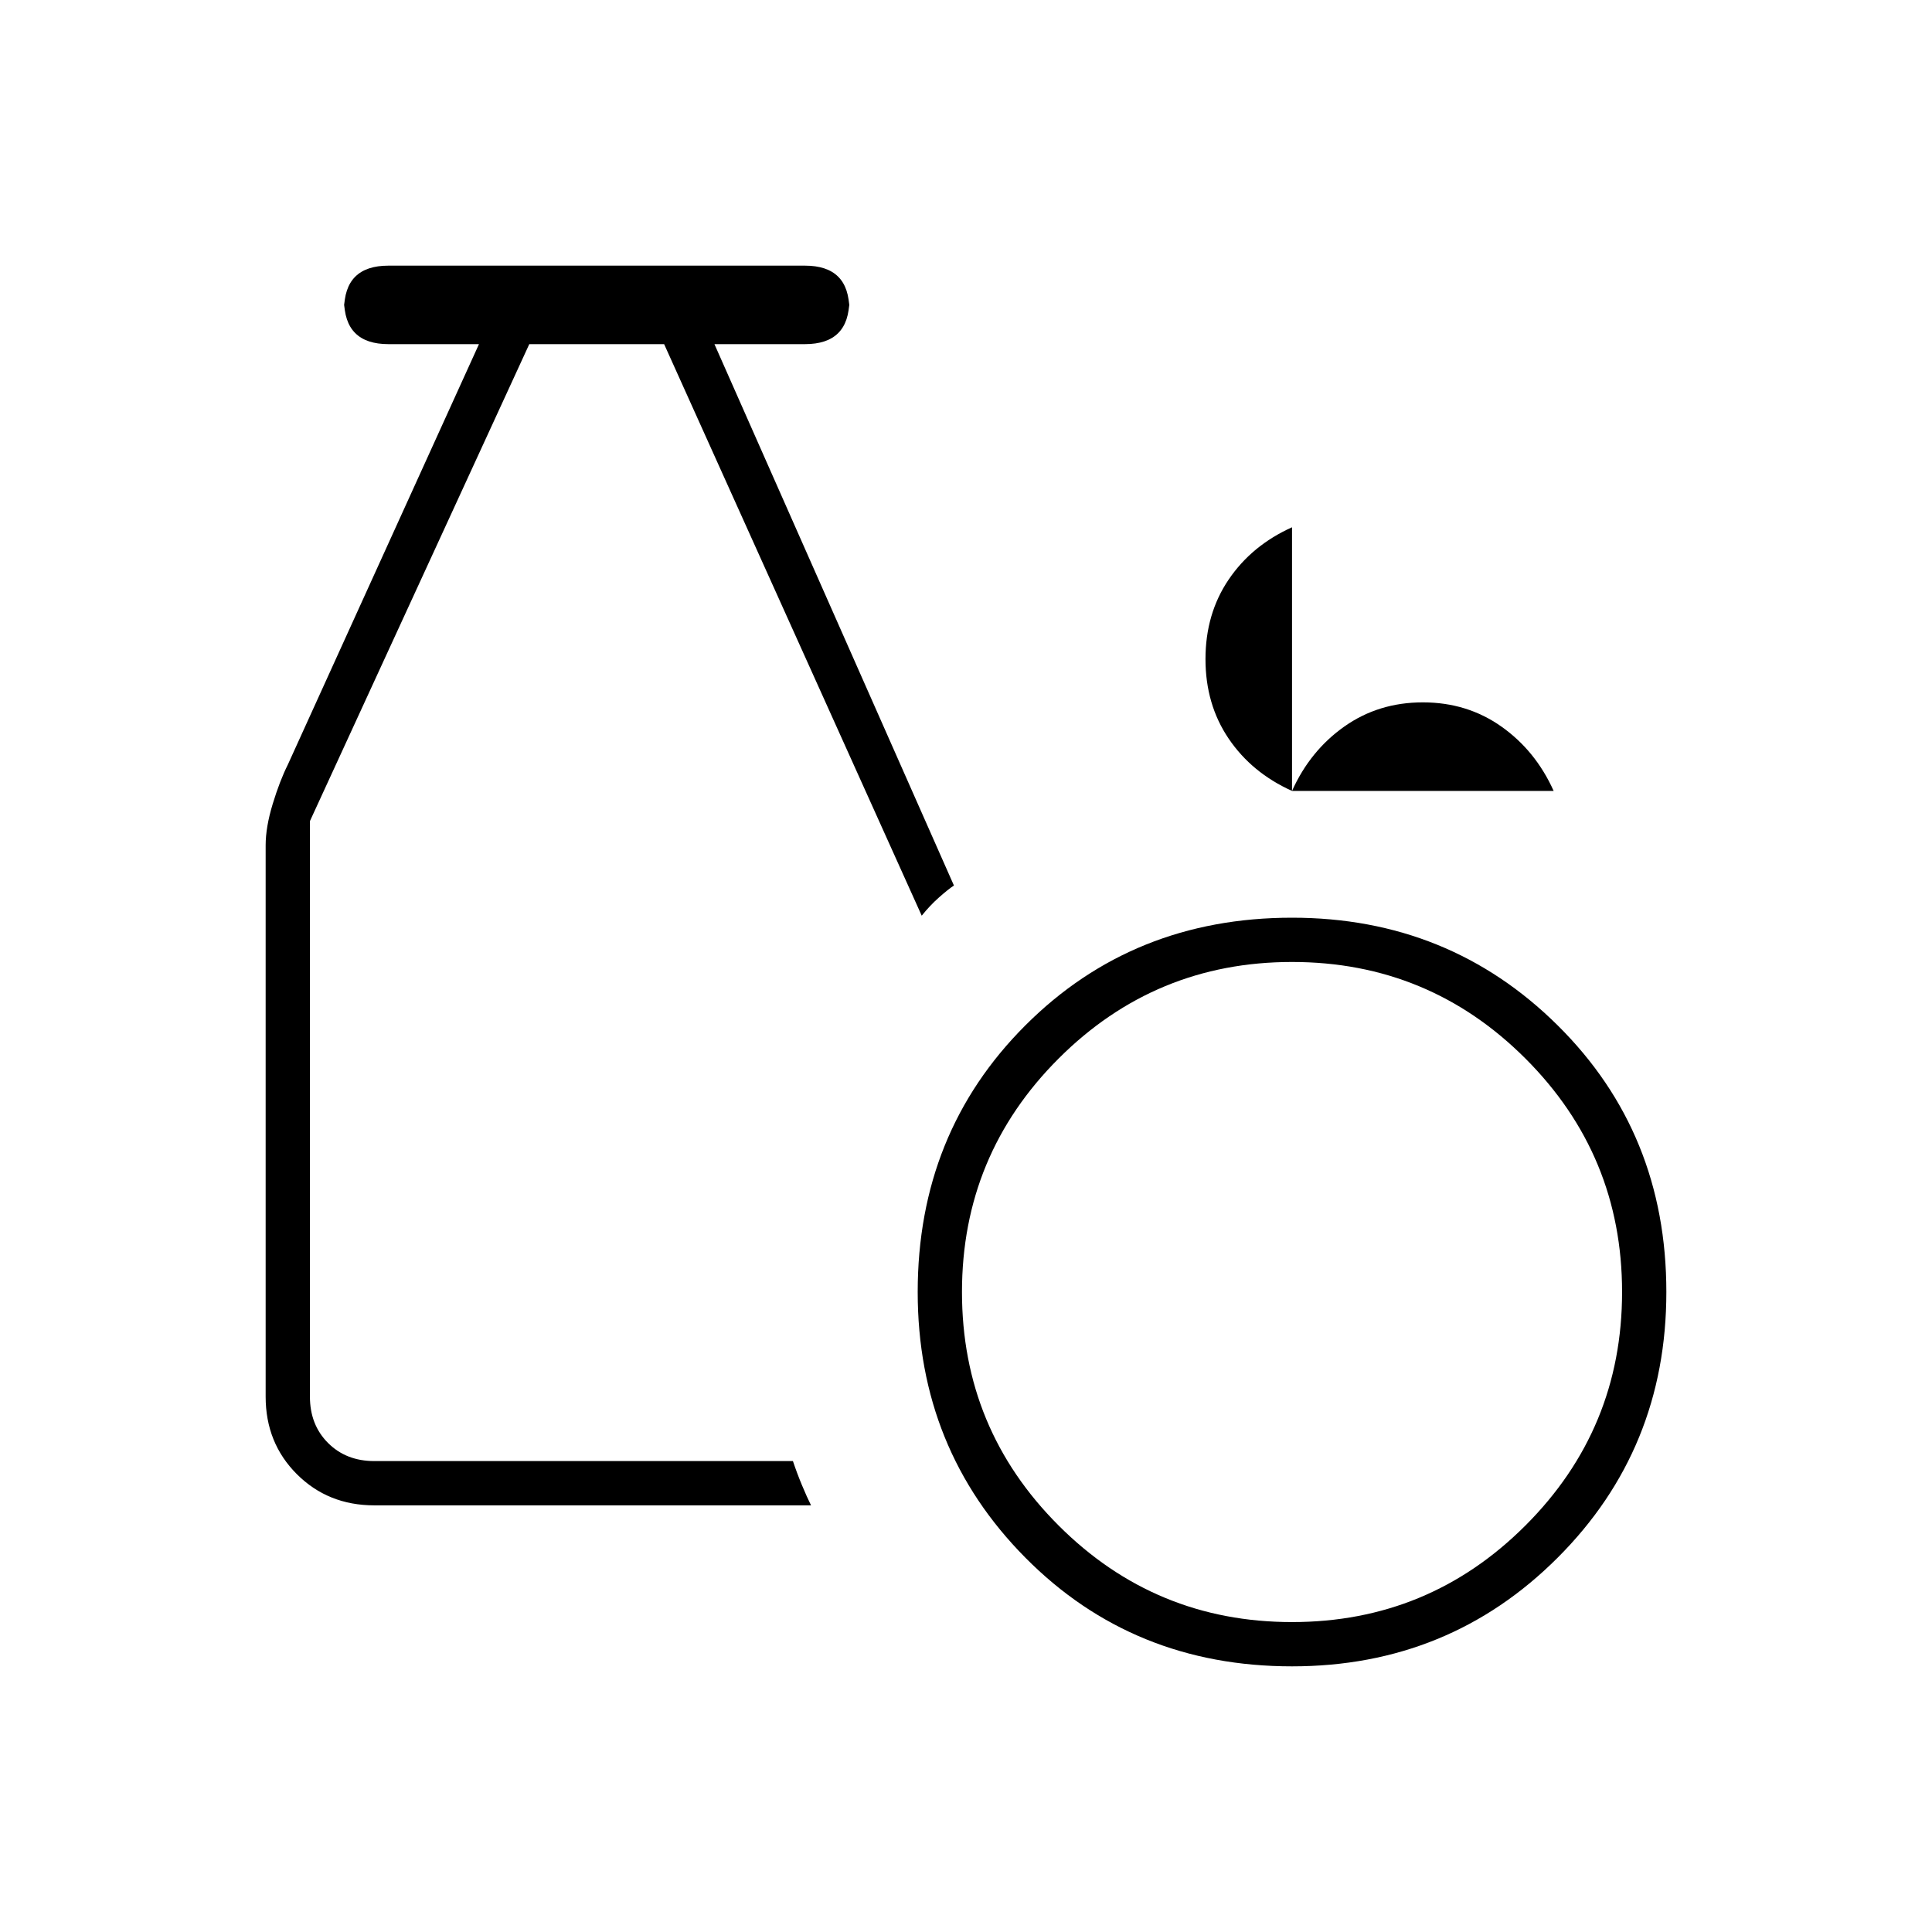
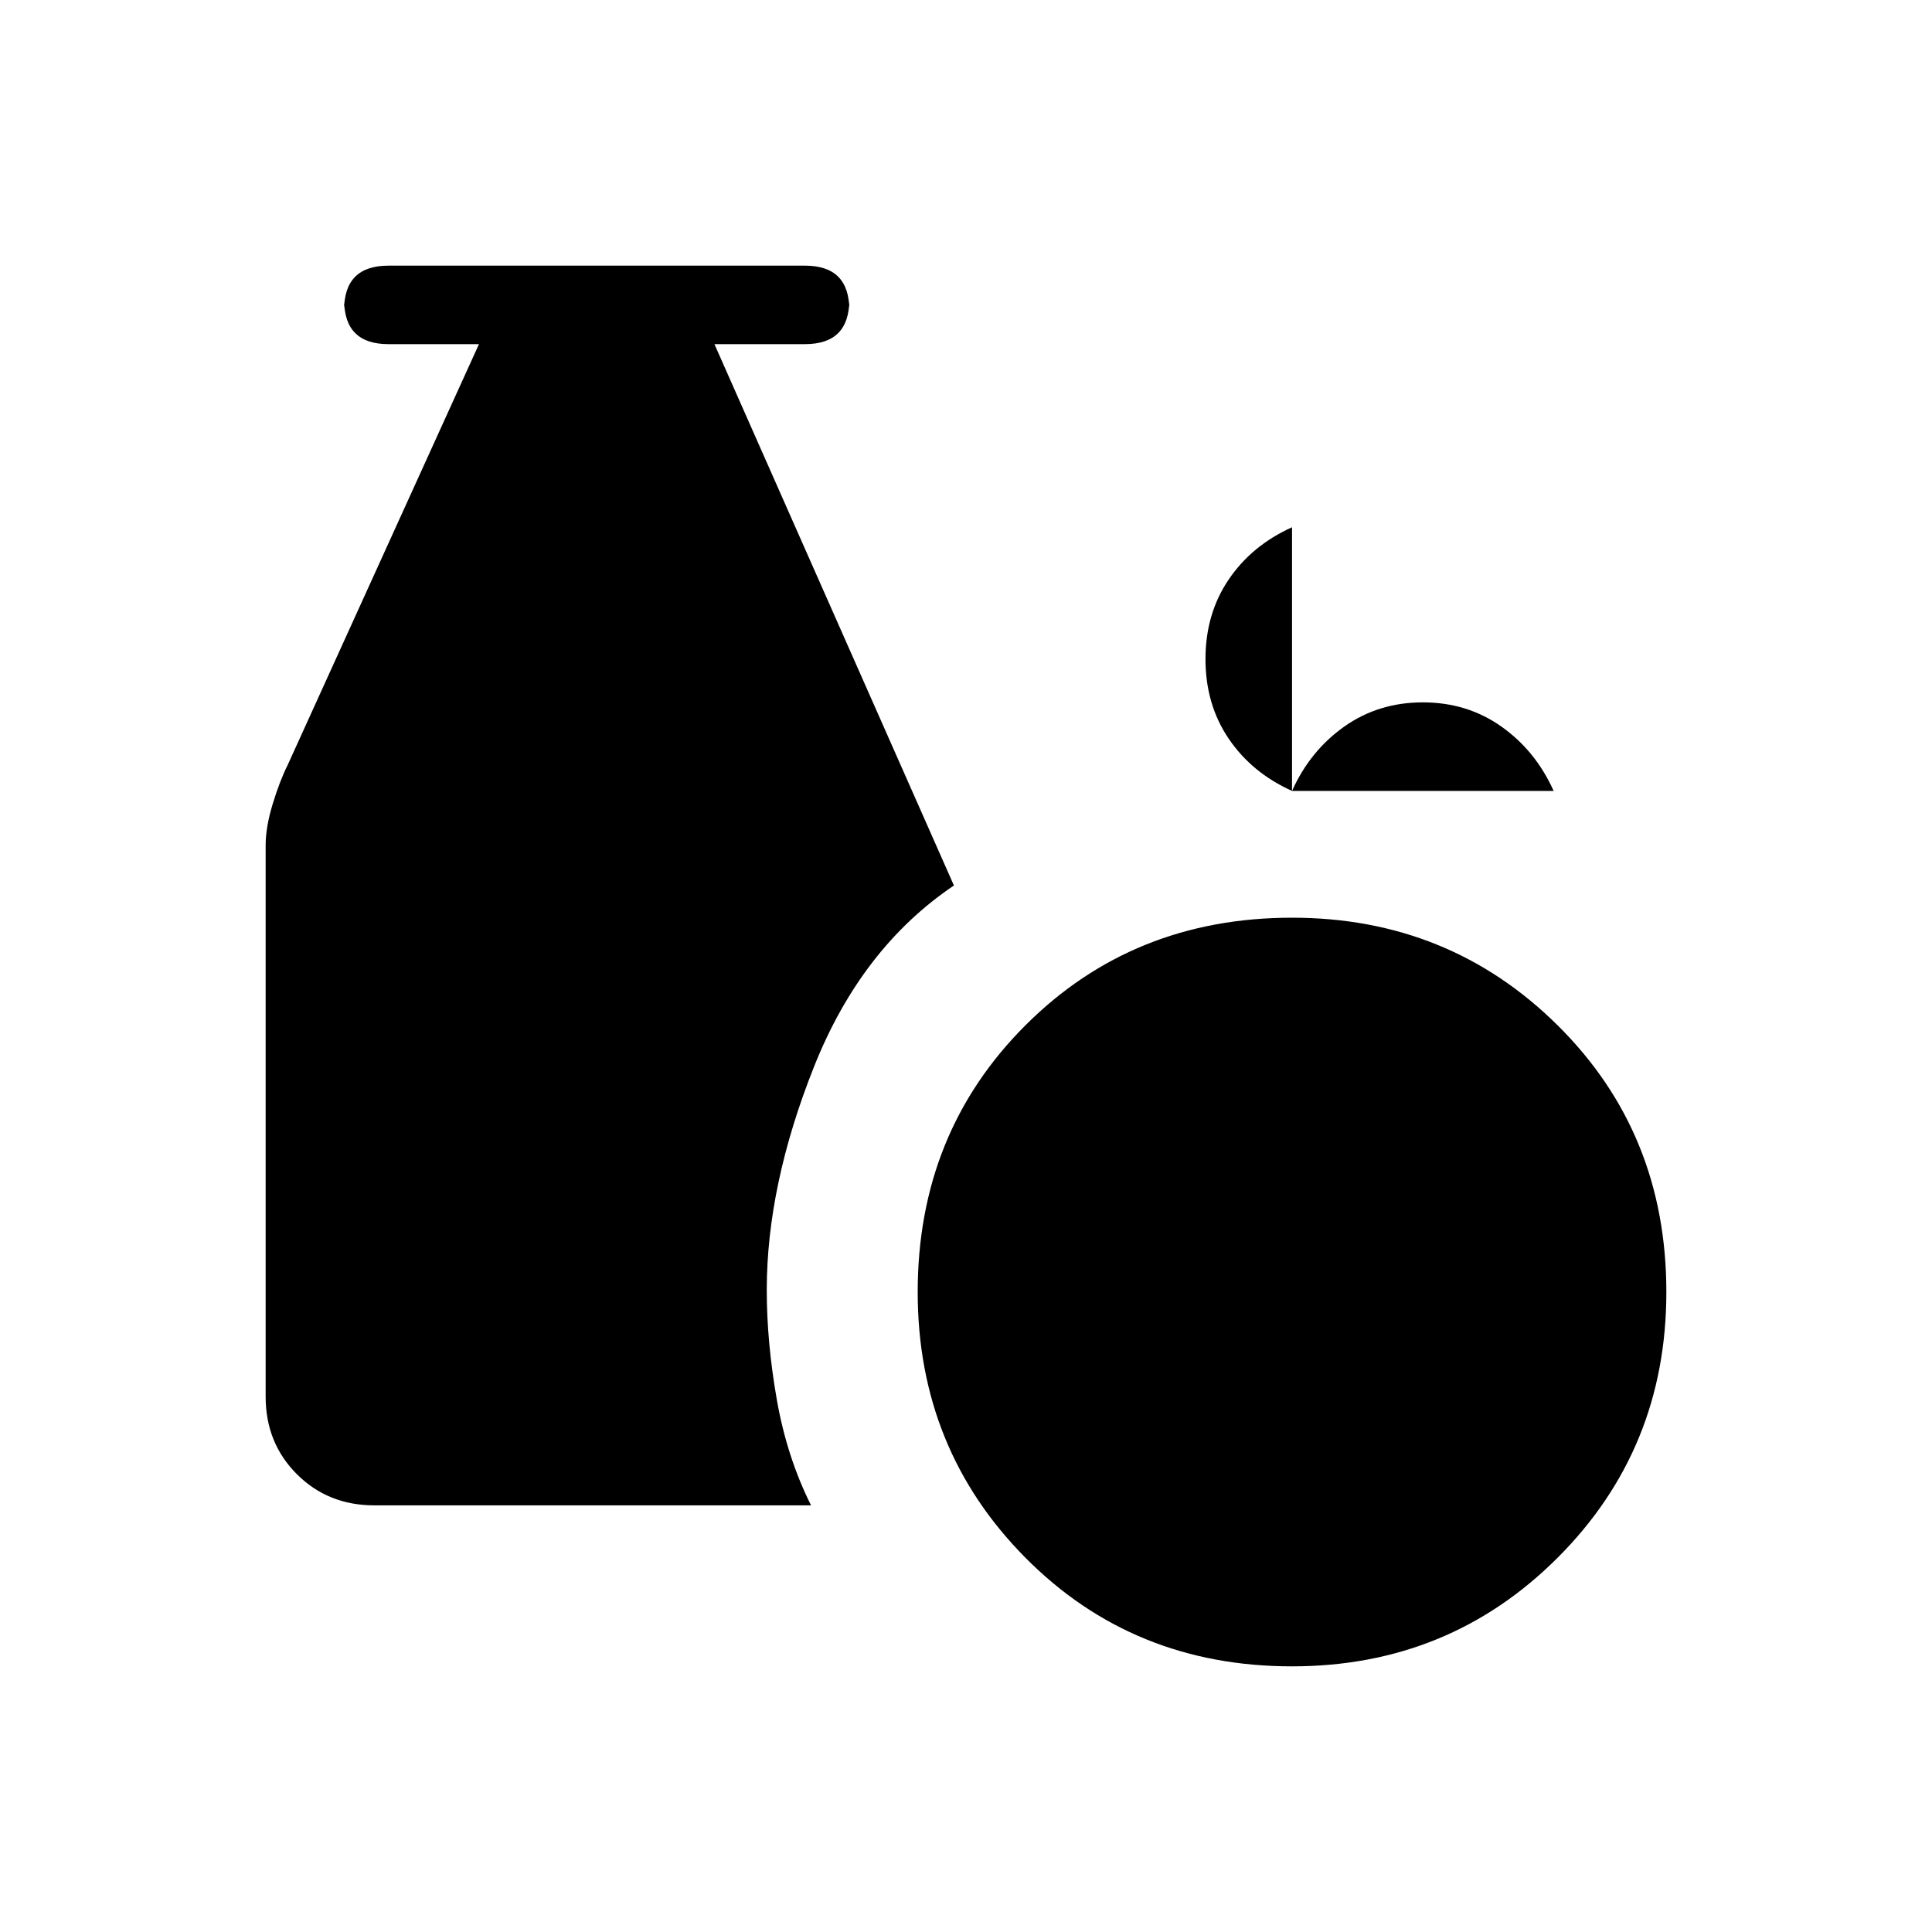
<svg xmlns="http://www.w3.org/2000/svg" viewBox="0 -960 960 960">
-   <path d="M642-132q-79 0-132.5-54T456-318q0-79 53.5-132.5T642-504q78 0 132 53.5T828-318q0 78-54 132t-132 54Zm0-22q68 0 116-48t48-116q0-68-48-116t-116-48q-68 0-116 48t-48 116q0 68 48 116t116 48Zm-456-58q-23 0-38.5-15.5T132-266v-274q0-9 3.5-20.5T143-580l95-209h-45q-11 0-16.5-5.5T171-811v5q0-11 5.5-16.5T193-828h207q11 0 16.5 5.5T422-806v-5q0 11-5.5 16.5T400-789h-45l119 269q-3 2-7.5 6t-8.5 9L330-789h-67L154-552v286q0 14 9 23t23 9h208q2 6 4.5 12t4.5 10H186Zm456-355q-20-9-31.5-26T599-632.5q0-22.5 11.5-39.5t31.5-26v131q9-20 26-32t39-12q22 0 39 12t26 32H642Z" />
+   <path d="M186-212q-23 0-38.5-15.5T132-266v-274q0-9 3.5-20.5T143-580l95-209h-45q-11 0-16.5-5.5T171-811v5q0-11 5.5-16.5T193-828h207q11 0 16.5 5.5T422-806v-5q0 11-5.5 16.5T400-789h-45l119 269q-46 31-69.5 90T381-319q0 26 5 54.5t17 52.5H186Zm456 80q-79 0-132.5-54T456-318q0-79 53.5-132.5T642-504q78 0 132 53.5T828-318q0 78-54 132t-132 54Zm0-435q-20-9-31.5-26T599-632.5q0-22.5 11.5-39.5t31.5-26v131q9-20 26-32t39-12q22 0 39 12t26 32H642Z" />
</svg>
